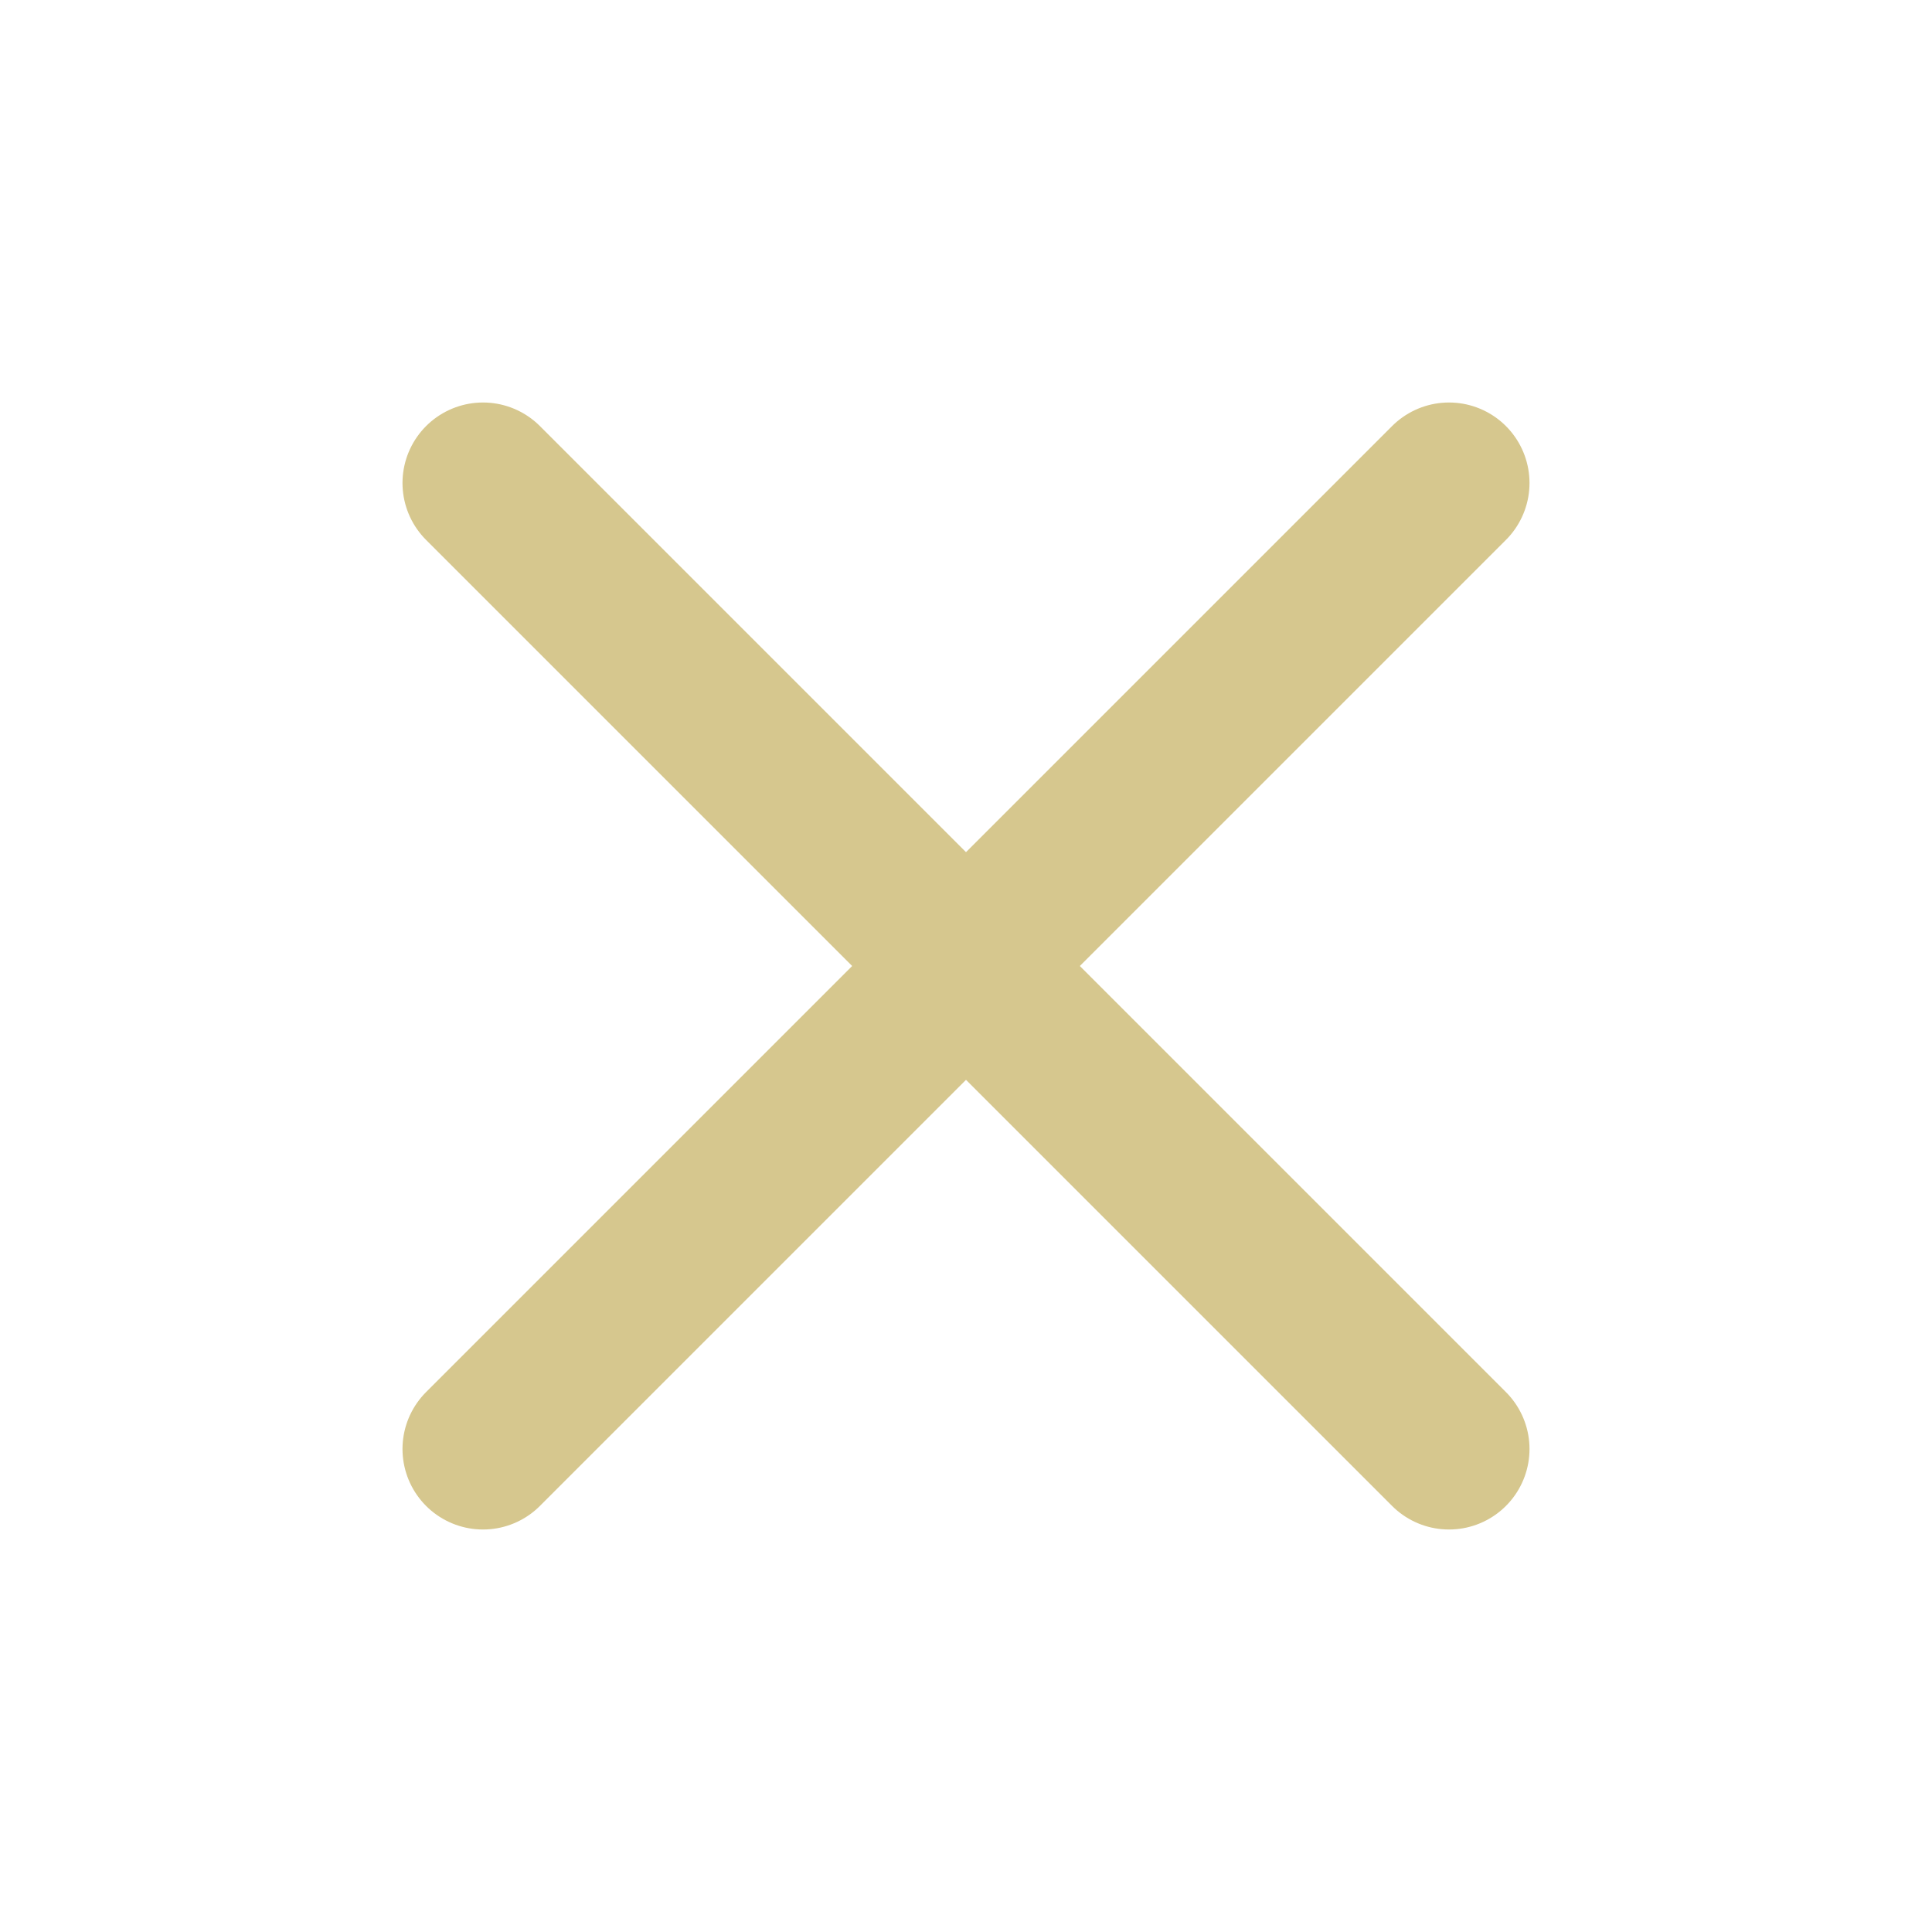
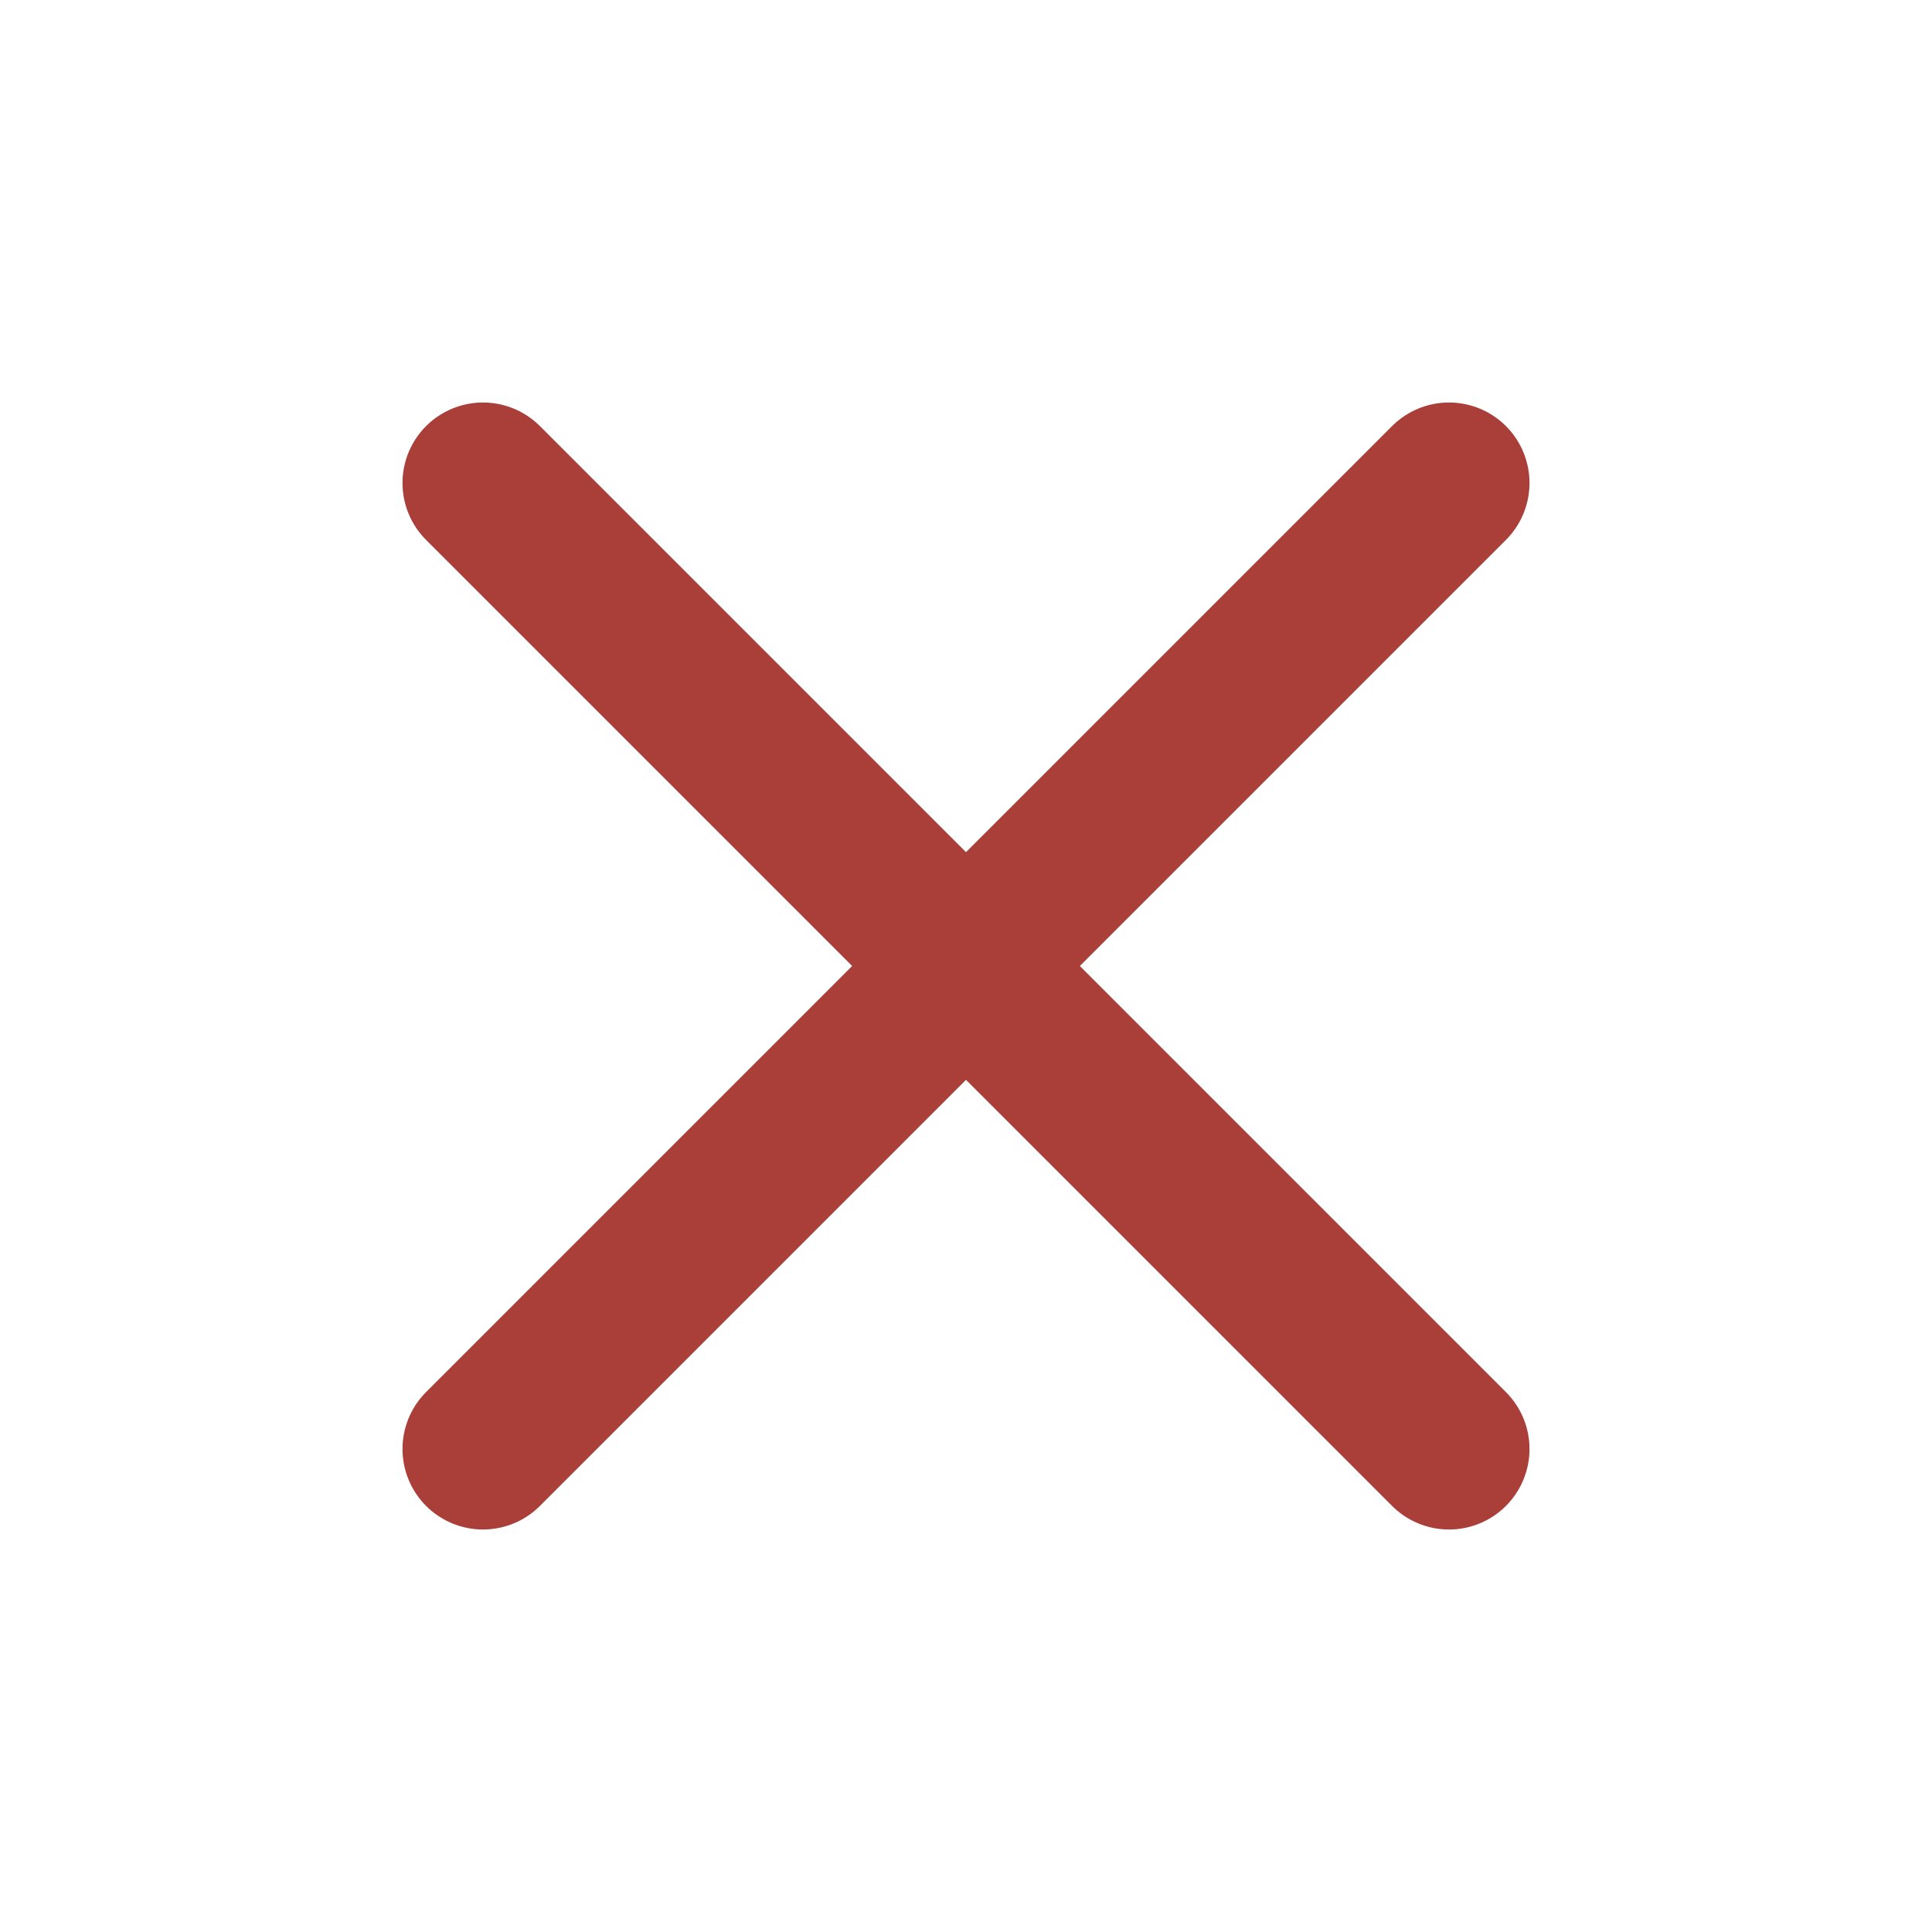
- <svg xmlns="http://www.w3.org/2000/svg" width="28" height="28" viewBox="0 0 24 24" fill="none" stroke="#d6c78e" stroke-width="2" stroke-linecap="round" stroke-linejoin="round" class="feather feather-x">
+ <svg xmlns="http://www.w3.org/2000/svg" width="28" height="28" viewBox="0 0 24 24" fill="none" stroke="#aa3e39" stroke-width="2" stroke-linecap="round" stroke-linejoin="round" class="feather feather-x">
  <line x1="18" y1="6" x2="6" y2="18" />
  <line x1="6" y1="6" x2="18" y2="18" />
</svg>
